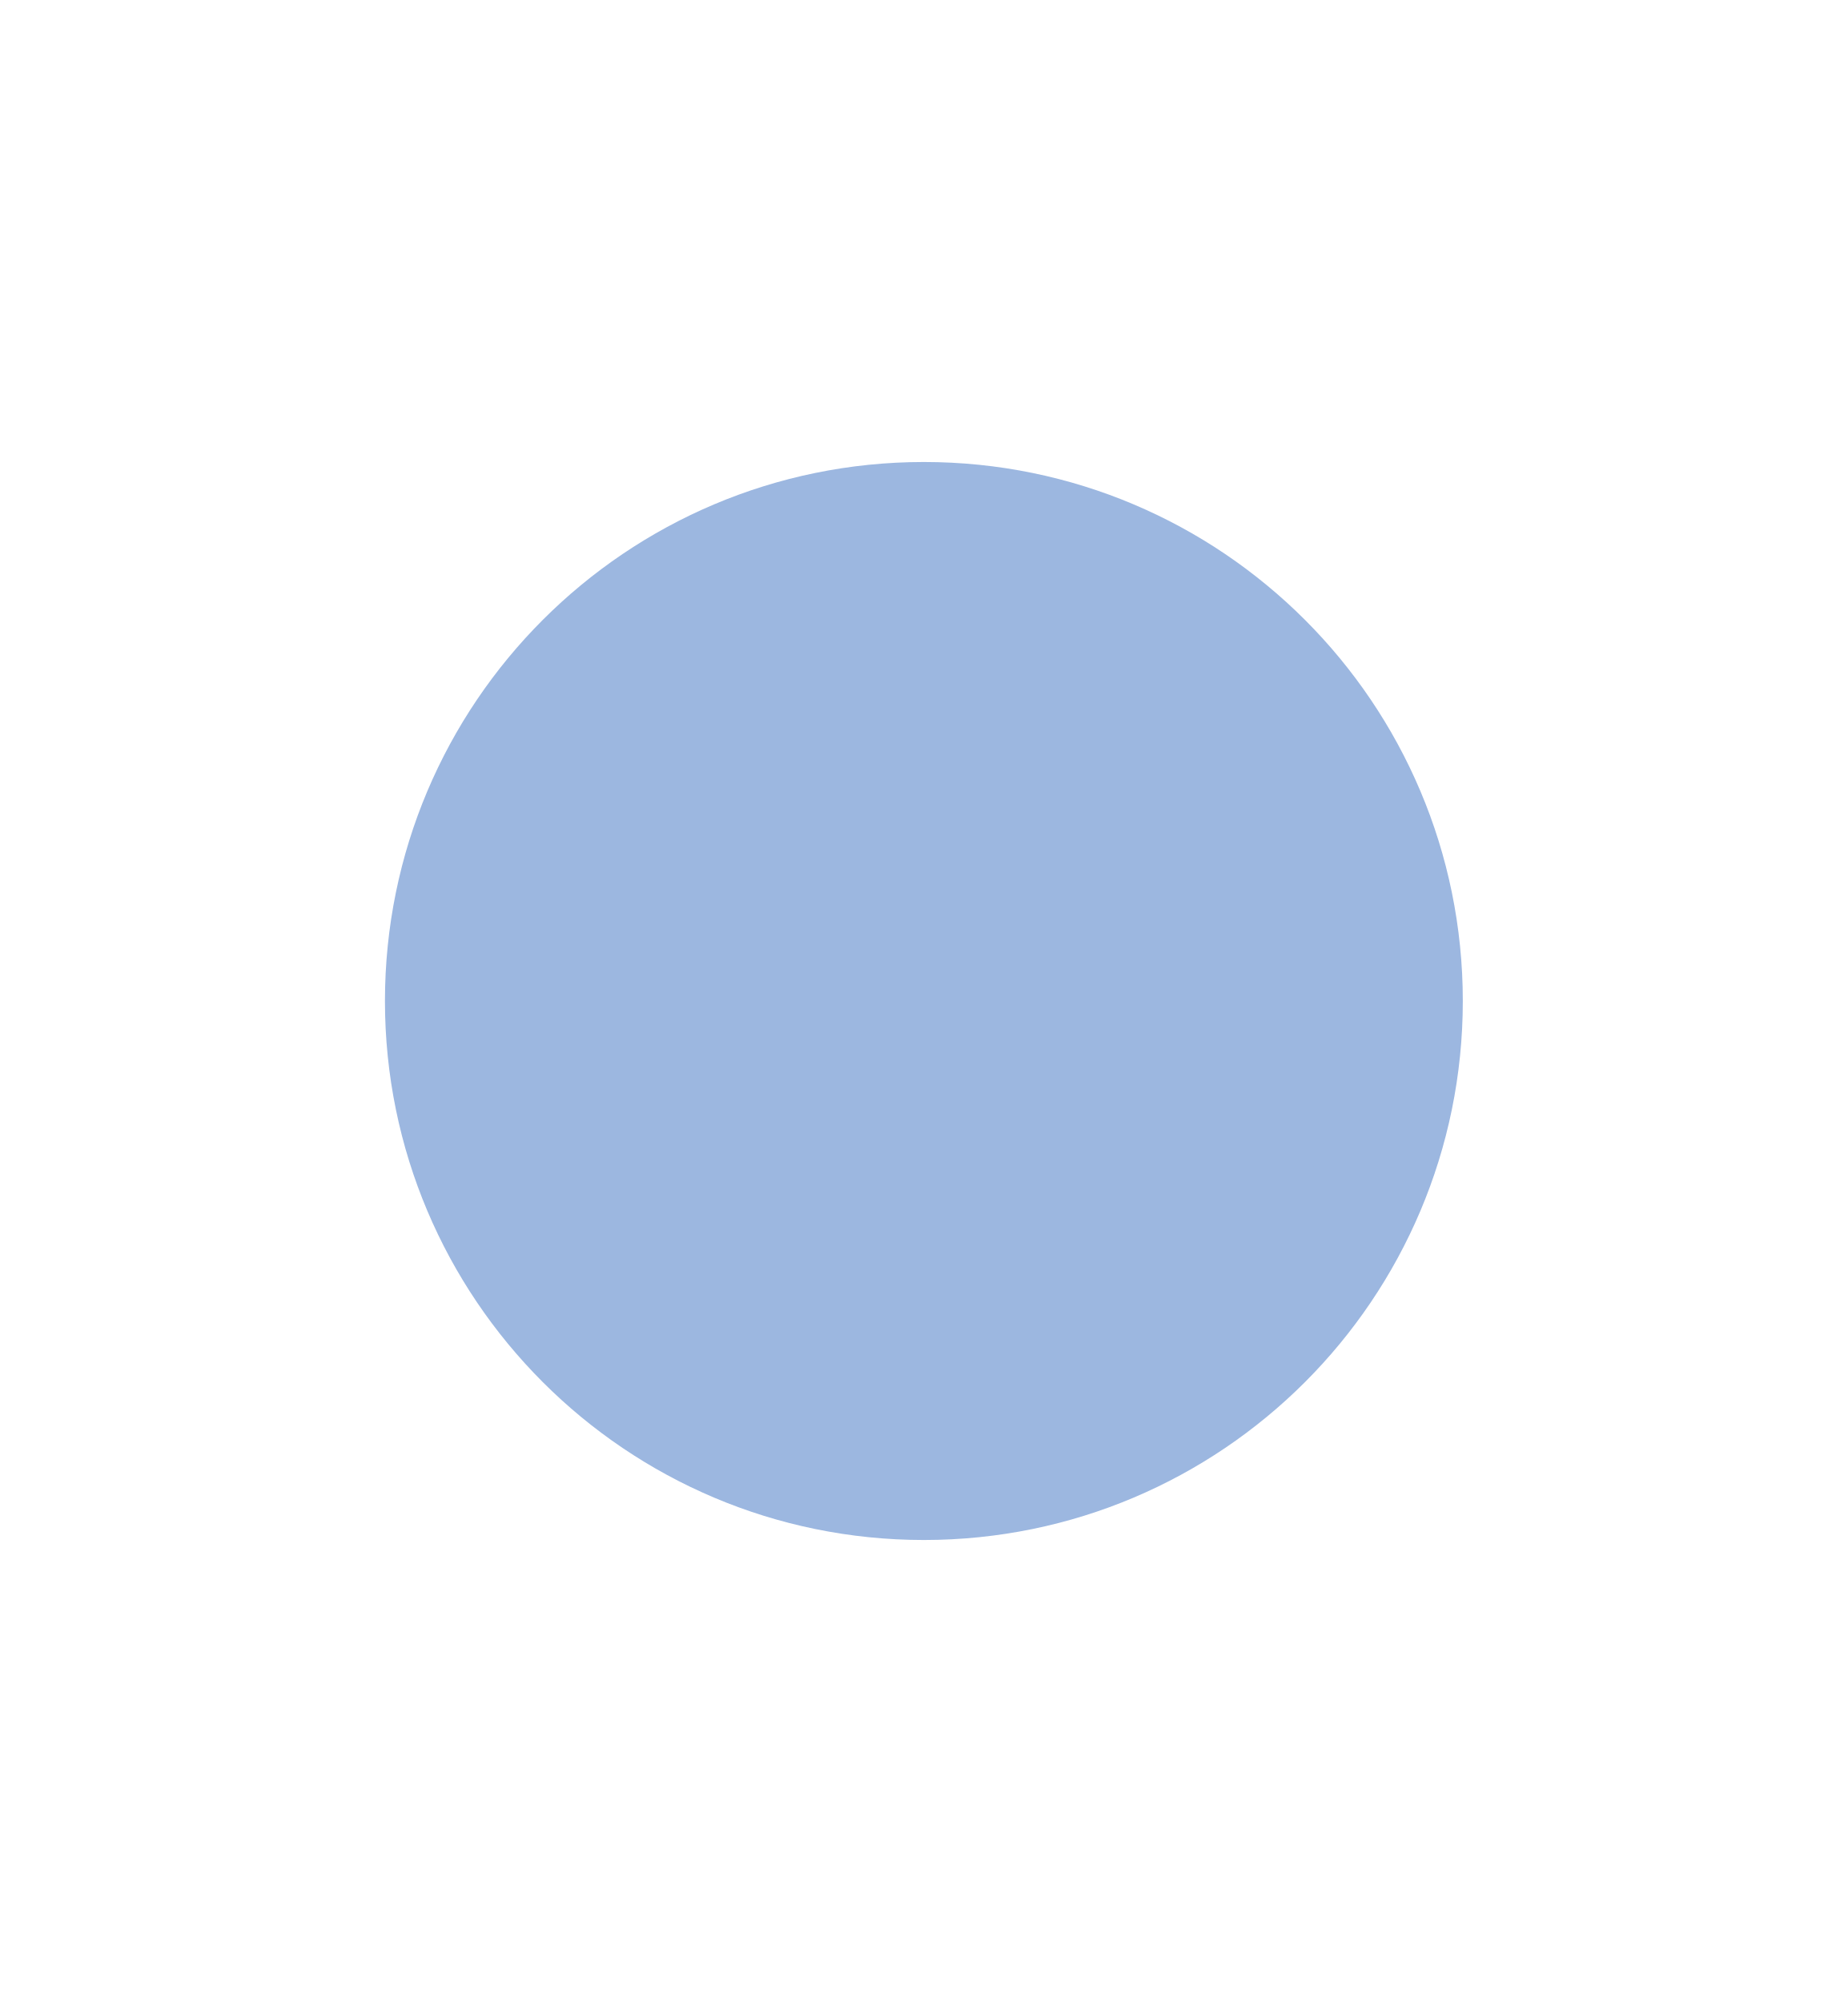
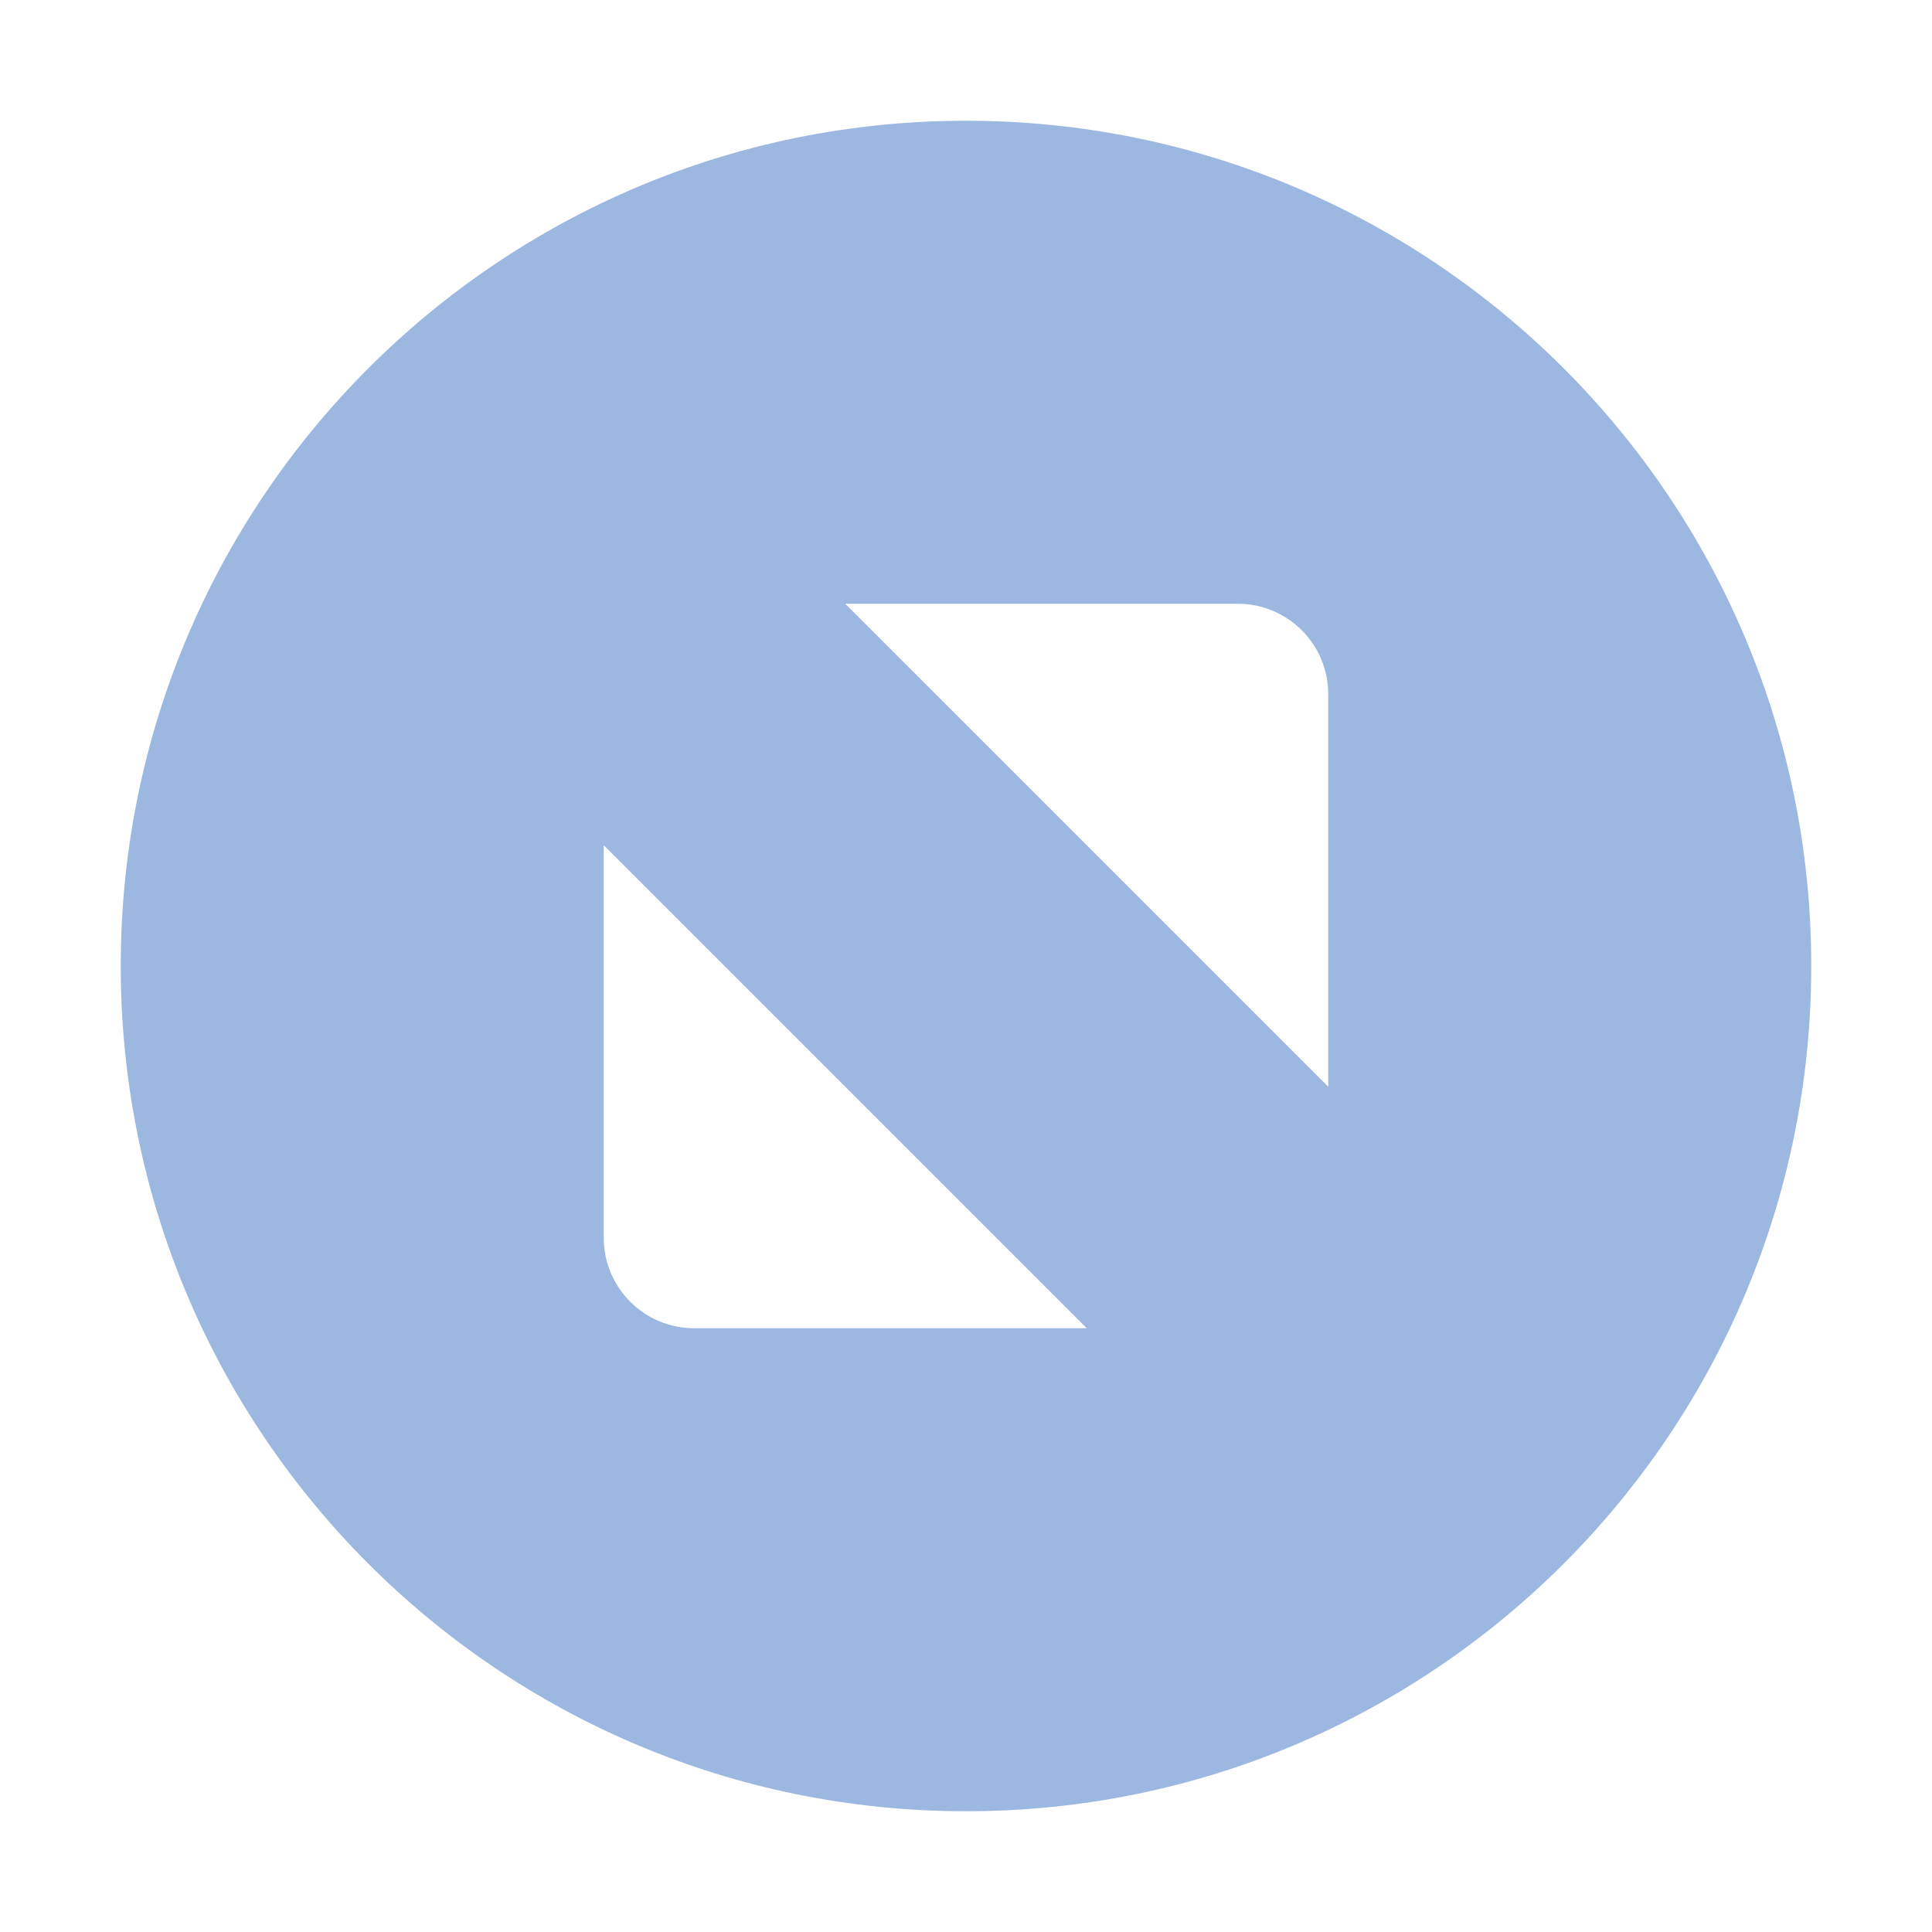
- <svg xmlns="http://www.w3.org/2000/svg" viewBox="0 0 24 26" height="26" width="24" version="1.1" id="svg2">
+ <svg xmlns="http://www.w3.org/2000/svg" viewBox="0 0 16 16" height="16" width="16" version="1.1" id="svg2">
  <defs id="defs6" />
-   <circle cy="13" cx="12" id="path3338" style="fill:#9cb7e0;fill-opacity:1;fill-rule:evenodd;stroke:#9cb7e0;stroke-width:1.38;stroke-linecap:butt;stroke-linejoin:miter;stroke-miterlimit:4;stroke-opacity:1;stroke-dasharray:none" r="5.75" transform="matrix(1.086957,0,0,1.086957,-1.043478,-1.130435)" />
+   <path style="fill:#9cb7e0;fill-opacity:1;fill-rule:evenodd;stroke:none;stroke-width:1.615;stroke-linecap:butt;stroke-linejoin:miter;stroke-miterlimit:4;stroke-dasharray:none;stroke-opacity:1" d="M 8 1 A 7 7 0 0 0 1 8 A 7 7 0 0 0 8 15 A 7 7 0 0 0 15 8 A 7 7 0 0 0 8 1 z M 7 5 L 10.25 5 C 10.665 5 11 5.335 11 5.75 L 11 9 L 7 5 z M 5 7 L 9 11 L 5.75 11 C 5.335 11 5 10.665 5 10.25 L 5 7 z " id="path3338" />
</svg>
